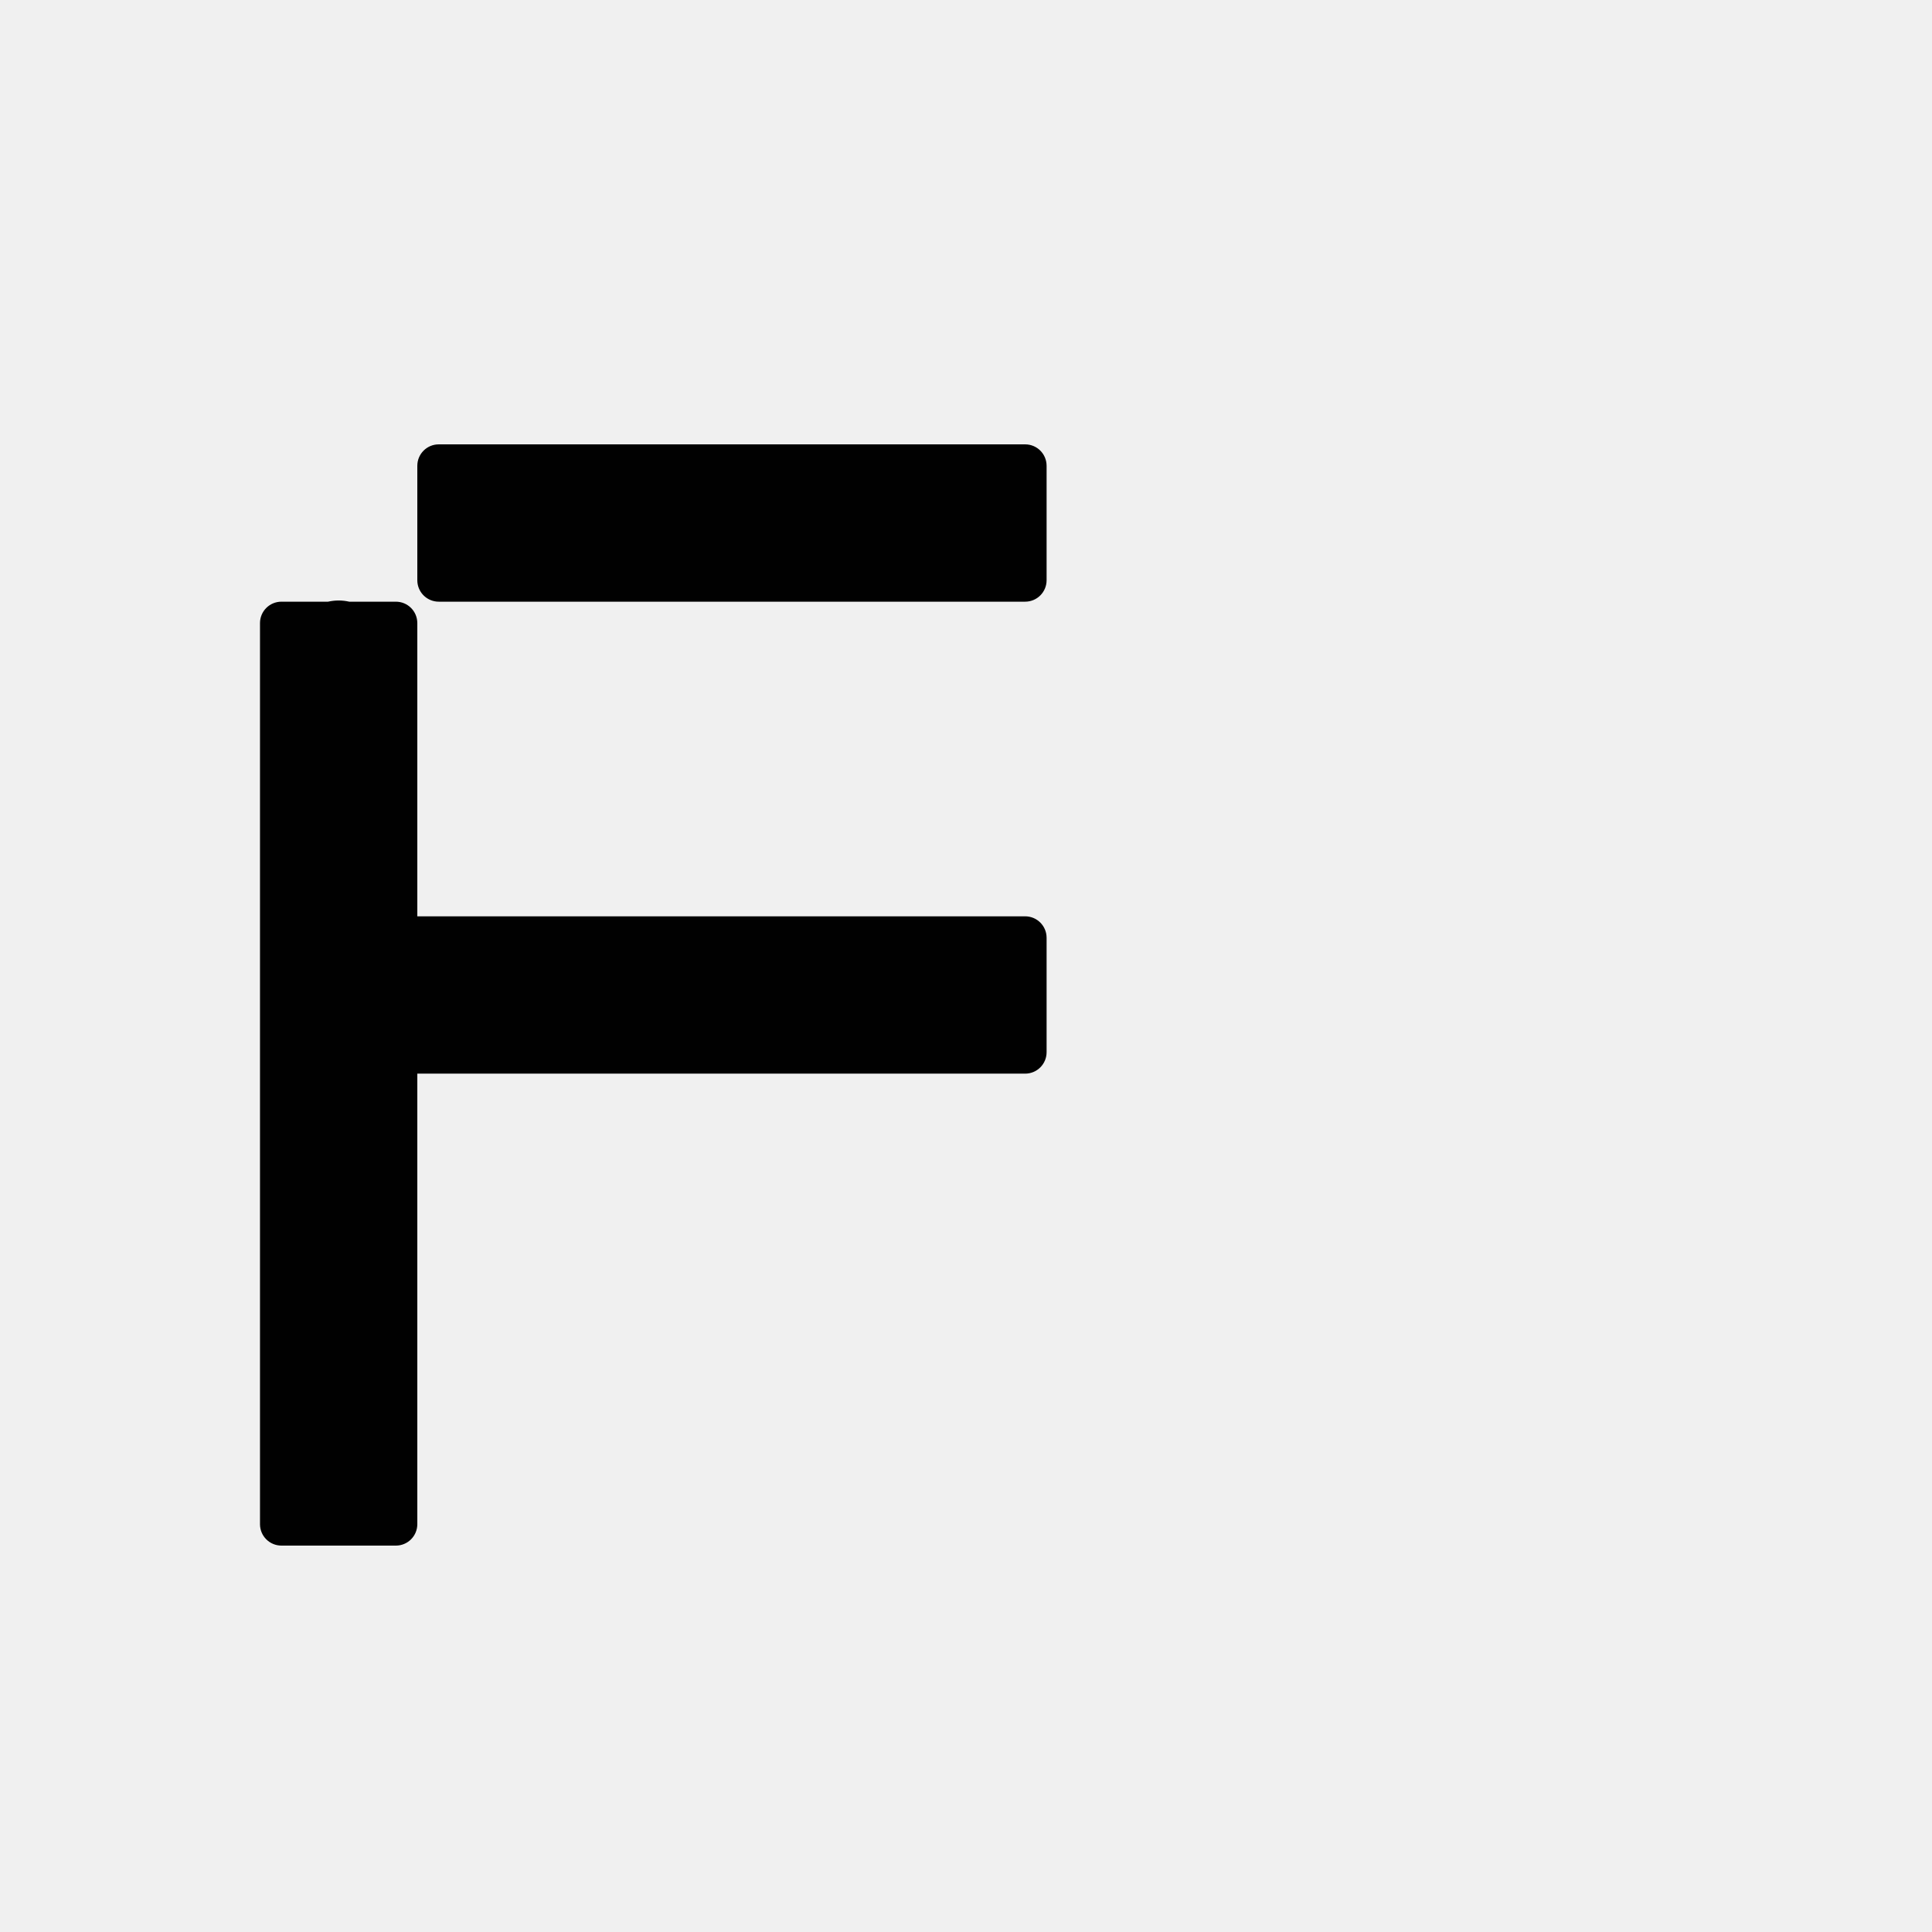
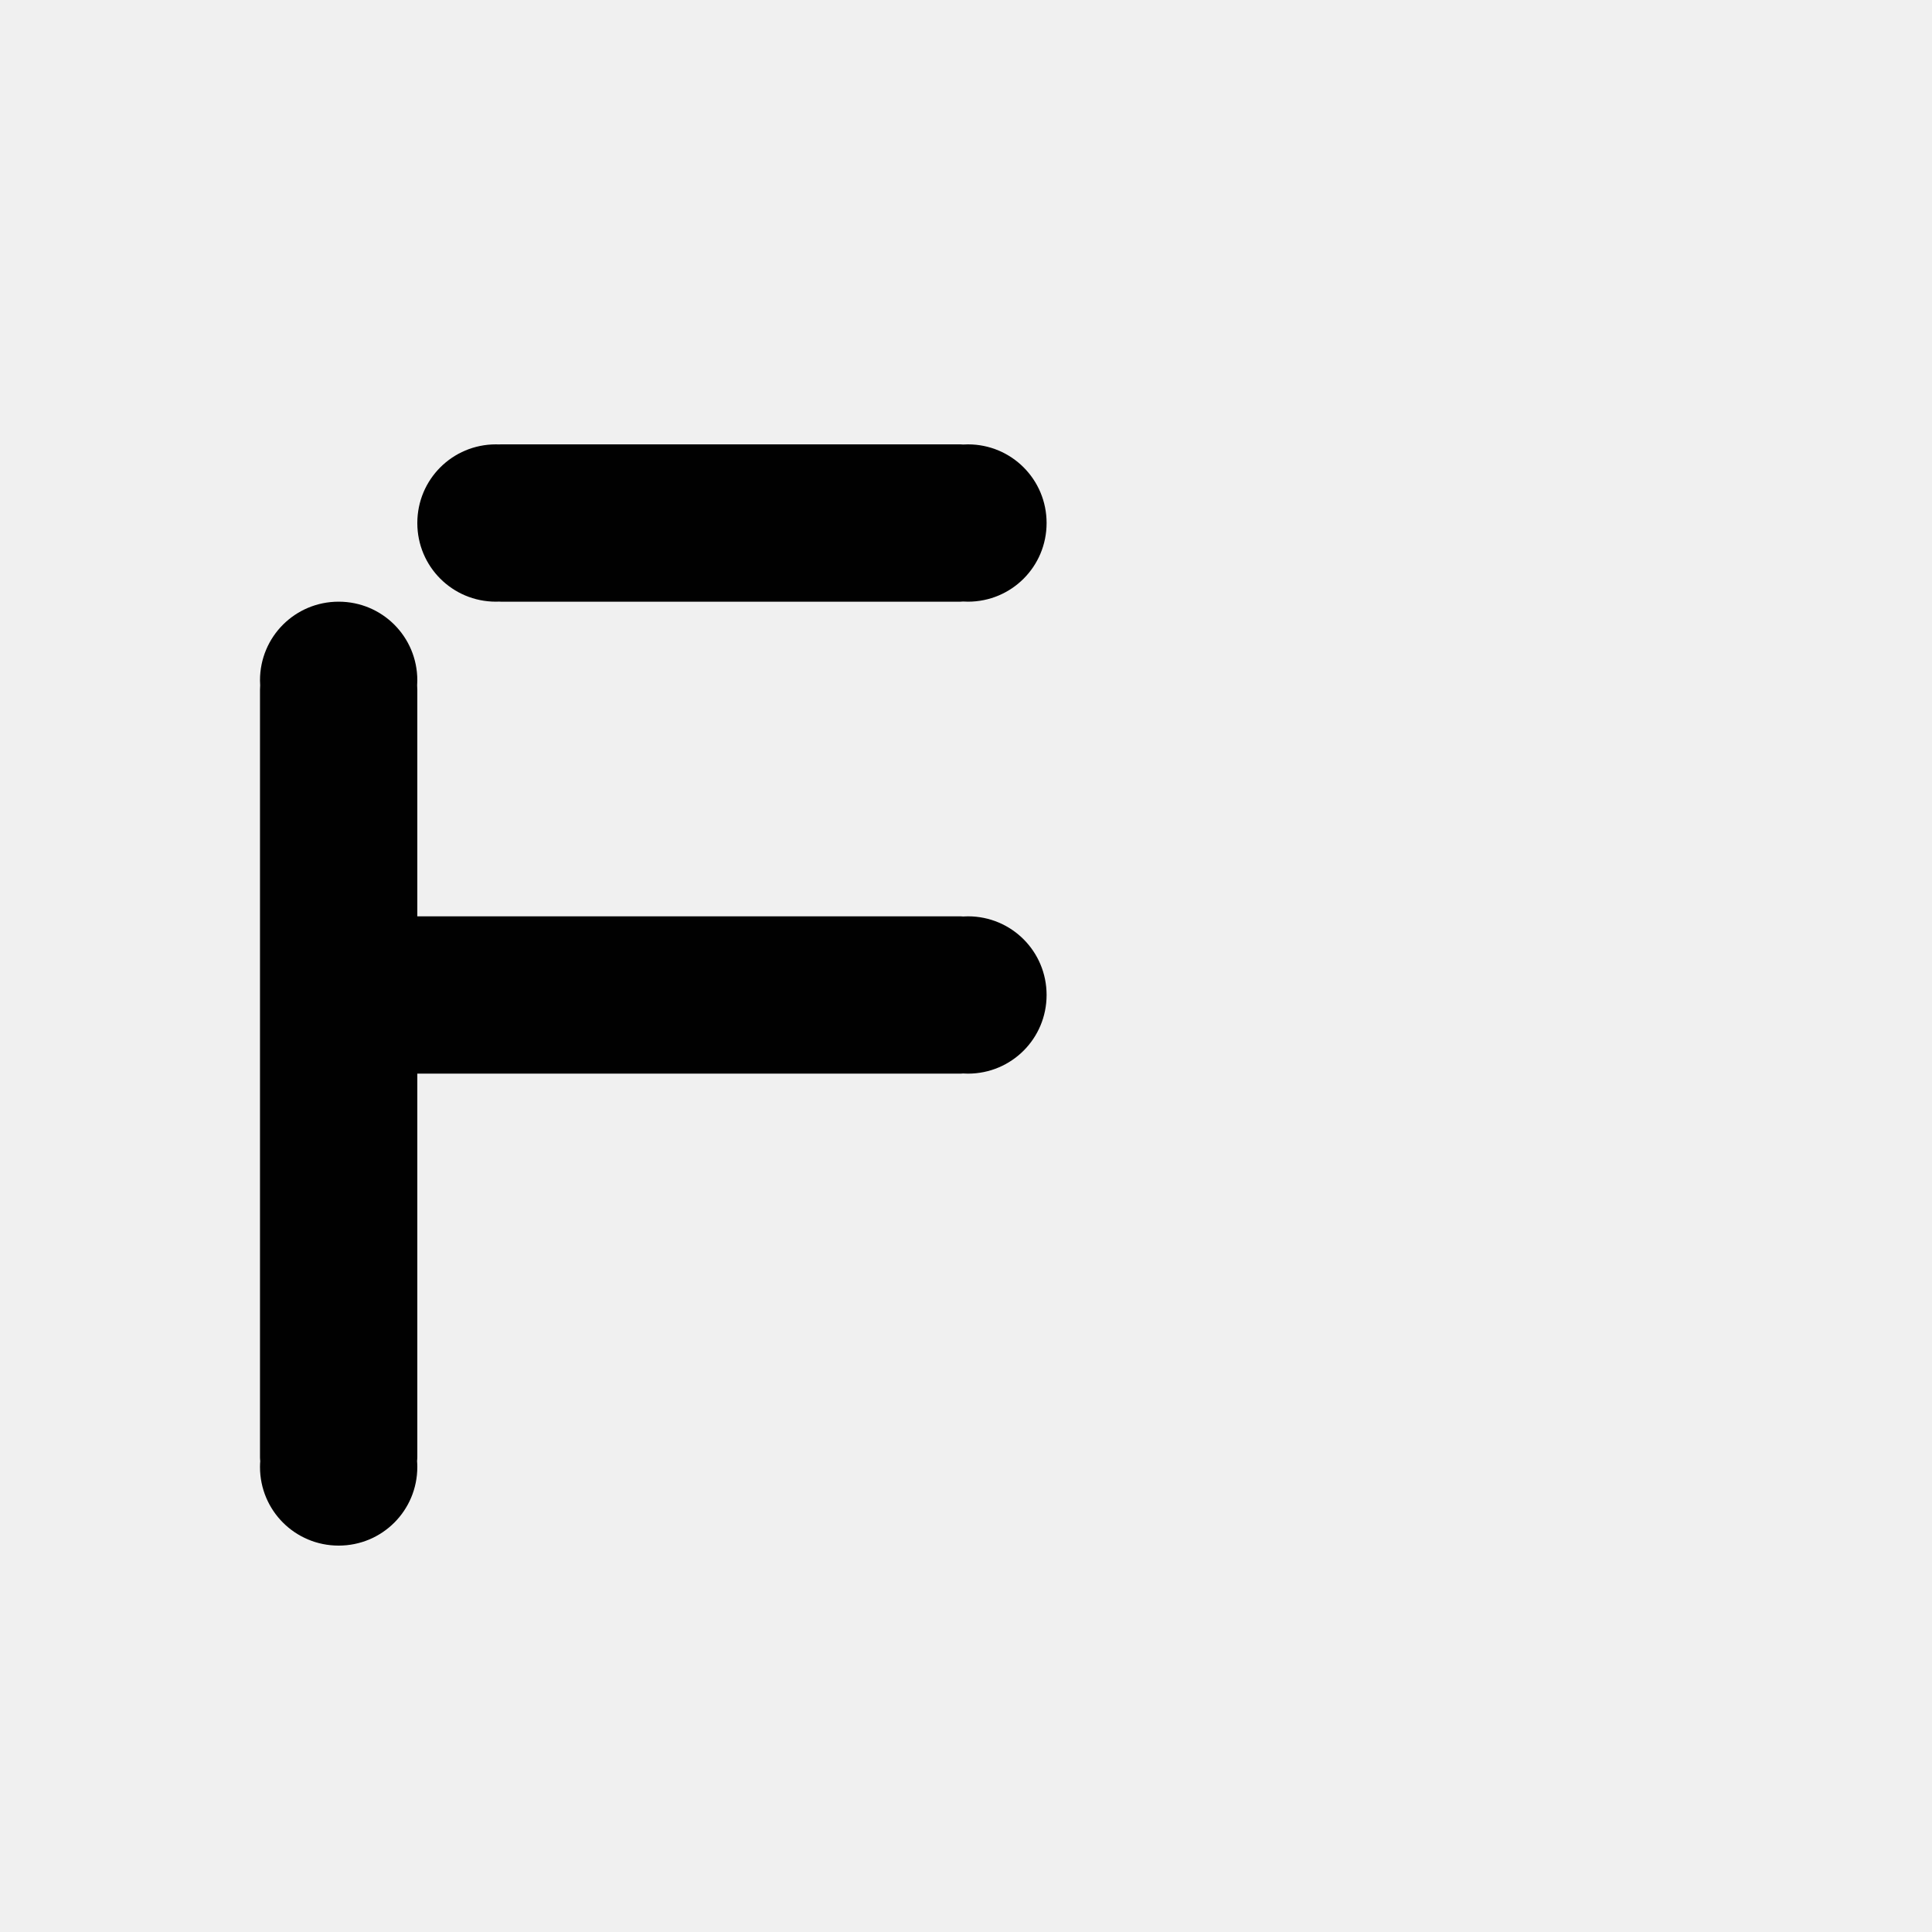
<svg xmlns="http://www.w3.org/2000/svg" width="1000" height="1000" viewBox="0 0 264.583 264.583" version="1.1" id="svg8">
  <defs id="defs2" />
  <g id="layer1" transform="translate(0,-32.41665)">
-     <path style="fill:#010101;fill-opacity:1;fill-rule:nonzero;stroke:#ffffff;stroke-width:0;stroke-miterlimit:4;stroke-dasharray:none;stroke-opacity:1;paint-order:normal" d="M 227.113 230 C 220.957 230 216.002 234.955 216.002 241.111 L 216.002 300.316 C 216.002 306.088 220.358 310.804 225.975 311.371 C 226.349 311.409 226.729 311.428 227.113 311.428 L 286.318 311.428 L 519.887 311.428 L 530.604 311.428 C 536.759 311.428 541.715 306.472 541.715 300.316 L 541.715 241.111 C 541.715 234.955 536.759 230 530.604 230 L 519.887 230 L 286.318 230 L 227.113 230 z M 175.287 310.812 C 173.424 310.812 171.594 311.034 169.799 311.428 L 145.684 311.428 C 139.528 311.428 134.572 316.385 134.572 322.541 L 134.572 381.746 L 134.572 403.969 L 134.572 463.174 L 134.572 485.396 L 134.572 544.602 L 134.572 566.826 L 134.572 626.031 L 134.572 648.254 L 134.572 707.459 L 134.572 733.246 L 134.572 788.889 C 134.572 795.045 139.528 800 145.684 800 L 204.891 800 C 211.046 800 216.002 795.045 216.002 788.889 L 216.002 729.684 L 216.002 707.459 L 216.002 648.254 L 216.002 626.031 L 216.002 566.826 L 216.002 555.715 L 471.398 555.715 L 530.604 555.715 C 536.759 555.715 541.715 550.757 541.715 544.602 L 541.715 485.396 C 541.715 479.241 536.759 474.285 530.604 474.285 L 471.398 474.285 L 216.002 474.285 L 216.002 463.174 L 216.002 403.969 L 216.002 377.566 L 216.002 322.541 C 216.002 316.385 211.046 311.428 204.891 311.428 L 180.775 311.428 C 178.98 311.034 177.15 310.812 175.287 310.812 z " transform="matrix(0.2645833,0,0,0.2645833,0,32.41665)" id="rect846" />
+     <path style="fill:#010101;fill-opacity:1;fill-rule:nonzero;stroke:#ffffff;stroke-width:0;stroke-miterlimit:4;stroke-dasharray:none;stroke-opacity:1;paint-order:normal" d="M 256.715 230 C 234.159 230 216.002 248.159 216.002 270.715 C 216.002 293.271 234.159 311.428 256.715 311.428 C 257.259 311.428 257.798 311.408 258.336 311.387 C 258.607 311.406 258.88 311.428 259.156 311.428 L 341.988 311.428 L 367.746 311.428 L 414.326 311.428 L 497.158 311.428 C 497.607 311.428 498.046 311.395 498.48 311.344 C 499.315 311.394 500.154 311.428 501.002 311.428 C 523.558 311.428 541.715 293.271 541.715 270.715 C 541.715 248.159 523.558 230 501.002 230 C 500.154 230 499.315 230.033 498.48 230.084 C 498.046 230.033 497.607 230 497.158 230 L 414.326 230 L 367.746 230 L 341.988 230 L 259.156 230 C 258.88 230 258.607 230.021 258.336 230.041 C 257.798 230.02 257.259 230 256.715 230 z M 175.287 311.428 C 152.731 311.428 134.572 329.587 134.572 352.143 C 134.572 353.022 134.61 353.892 134.664 354.758 C 134.609 355.486 134.572 356.22 134.572 356.963 L 134.572 485.396 L 134.572 510.18 L 134.572 544.602 L 134.572 656.879 L 134.572 754.129 C 134.572 754.838 134.622 755.534 134.699 756.223 C 134.625 757.235 134.572 758.253 134.572 759.285 C 134.572 781.841 152.731 800 175.287 800 C 197.843 800 216.002 781.841 216.002 759.285 C 216.002 758.252 215.952 757.232 215.877 756.219 C 215.954 755.532 216.002 754.837 216.002 754.129 L 216.002 655.629 L 216.002 555.715 L 330.26 555.715 L 367.746 555.715 L 497.158 555.715 C 497.604 555.715 498.041 555.679 498.473 555.629 C 499.31 555.68 500.152 555.715 501.002 555.715 C 523.558 555.715 541.715 537.556 541.715 515 C 541.715 492.444 523.558 474.285 501.002 474.285 C 500.152 474.285 499.31 474.32 498.473 474.371 C 498.041 474.32 497.604 474.285 497.158 474.285 L 367.746 474.285 L 330.26 474.285 L 216.002 474.285 L 216.002 356.963 C 216.002 356.221 215.965 355.489 215.91 354.762 C 215.965 353.895 216.002 353.024 216.002 352.143 C 216.002 329.587 197.843 311.428 175.287 311.428 z " transform="matrix(0.2645833,0,0,0.2645833,0,32.41665)" id="rect850" />
  </g>
</svg>
